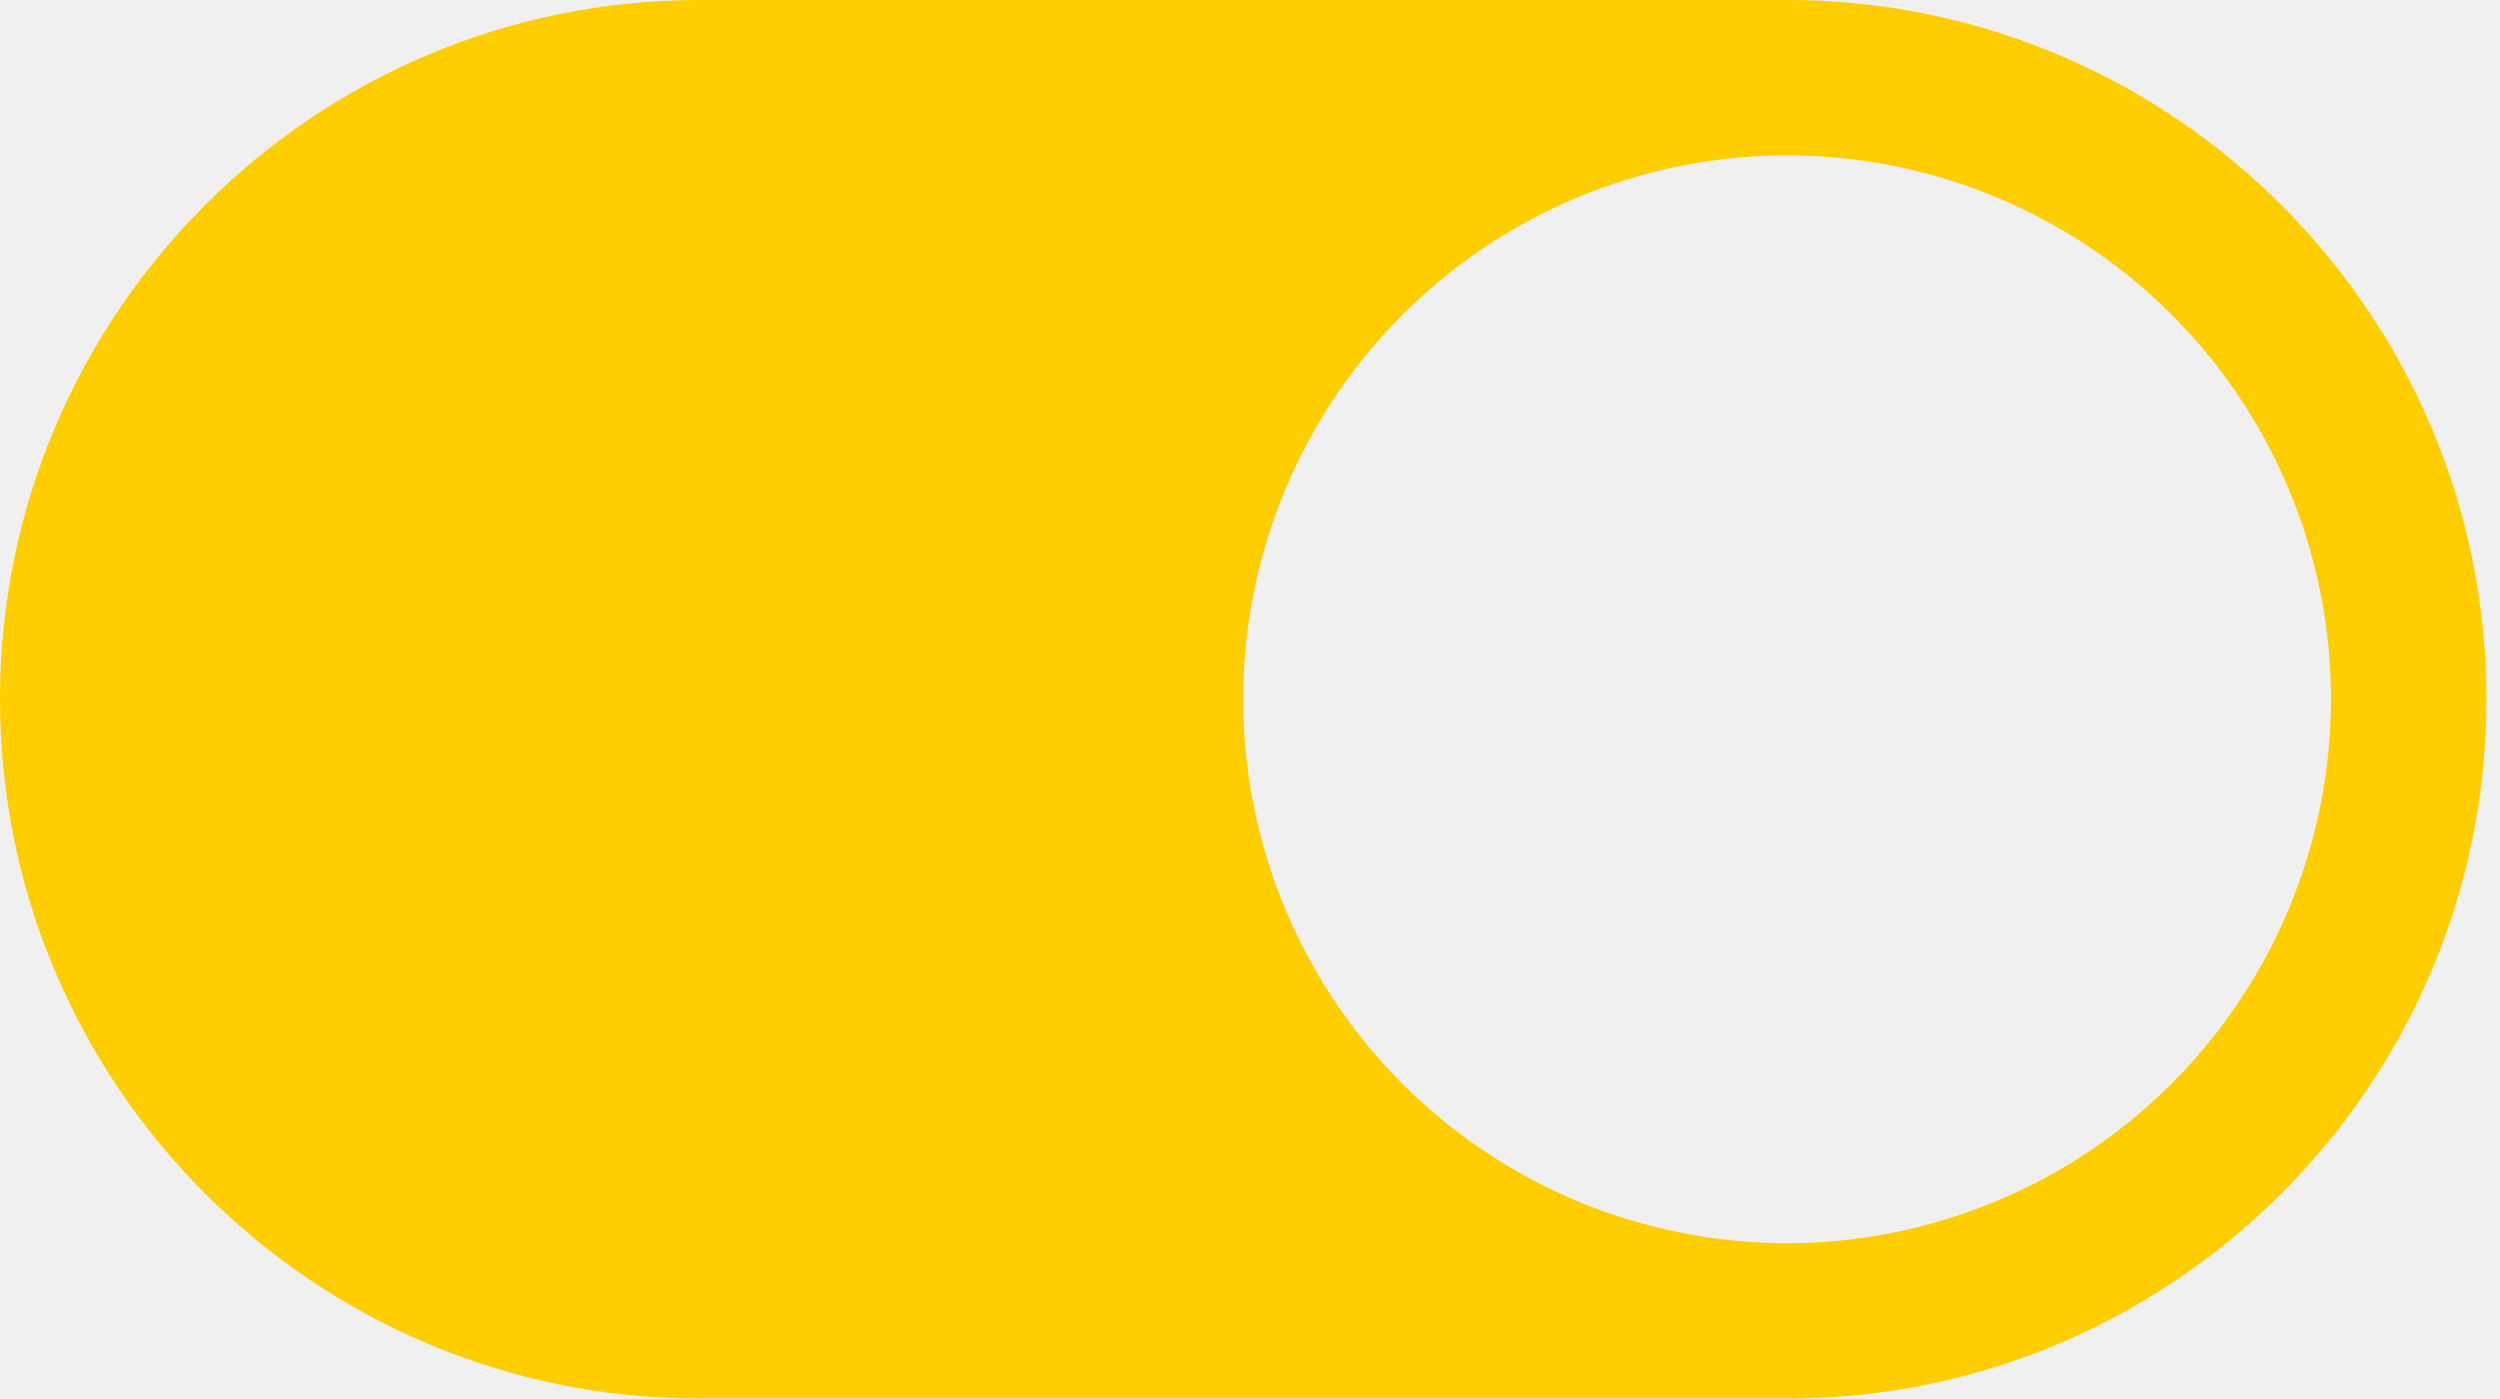
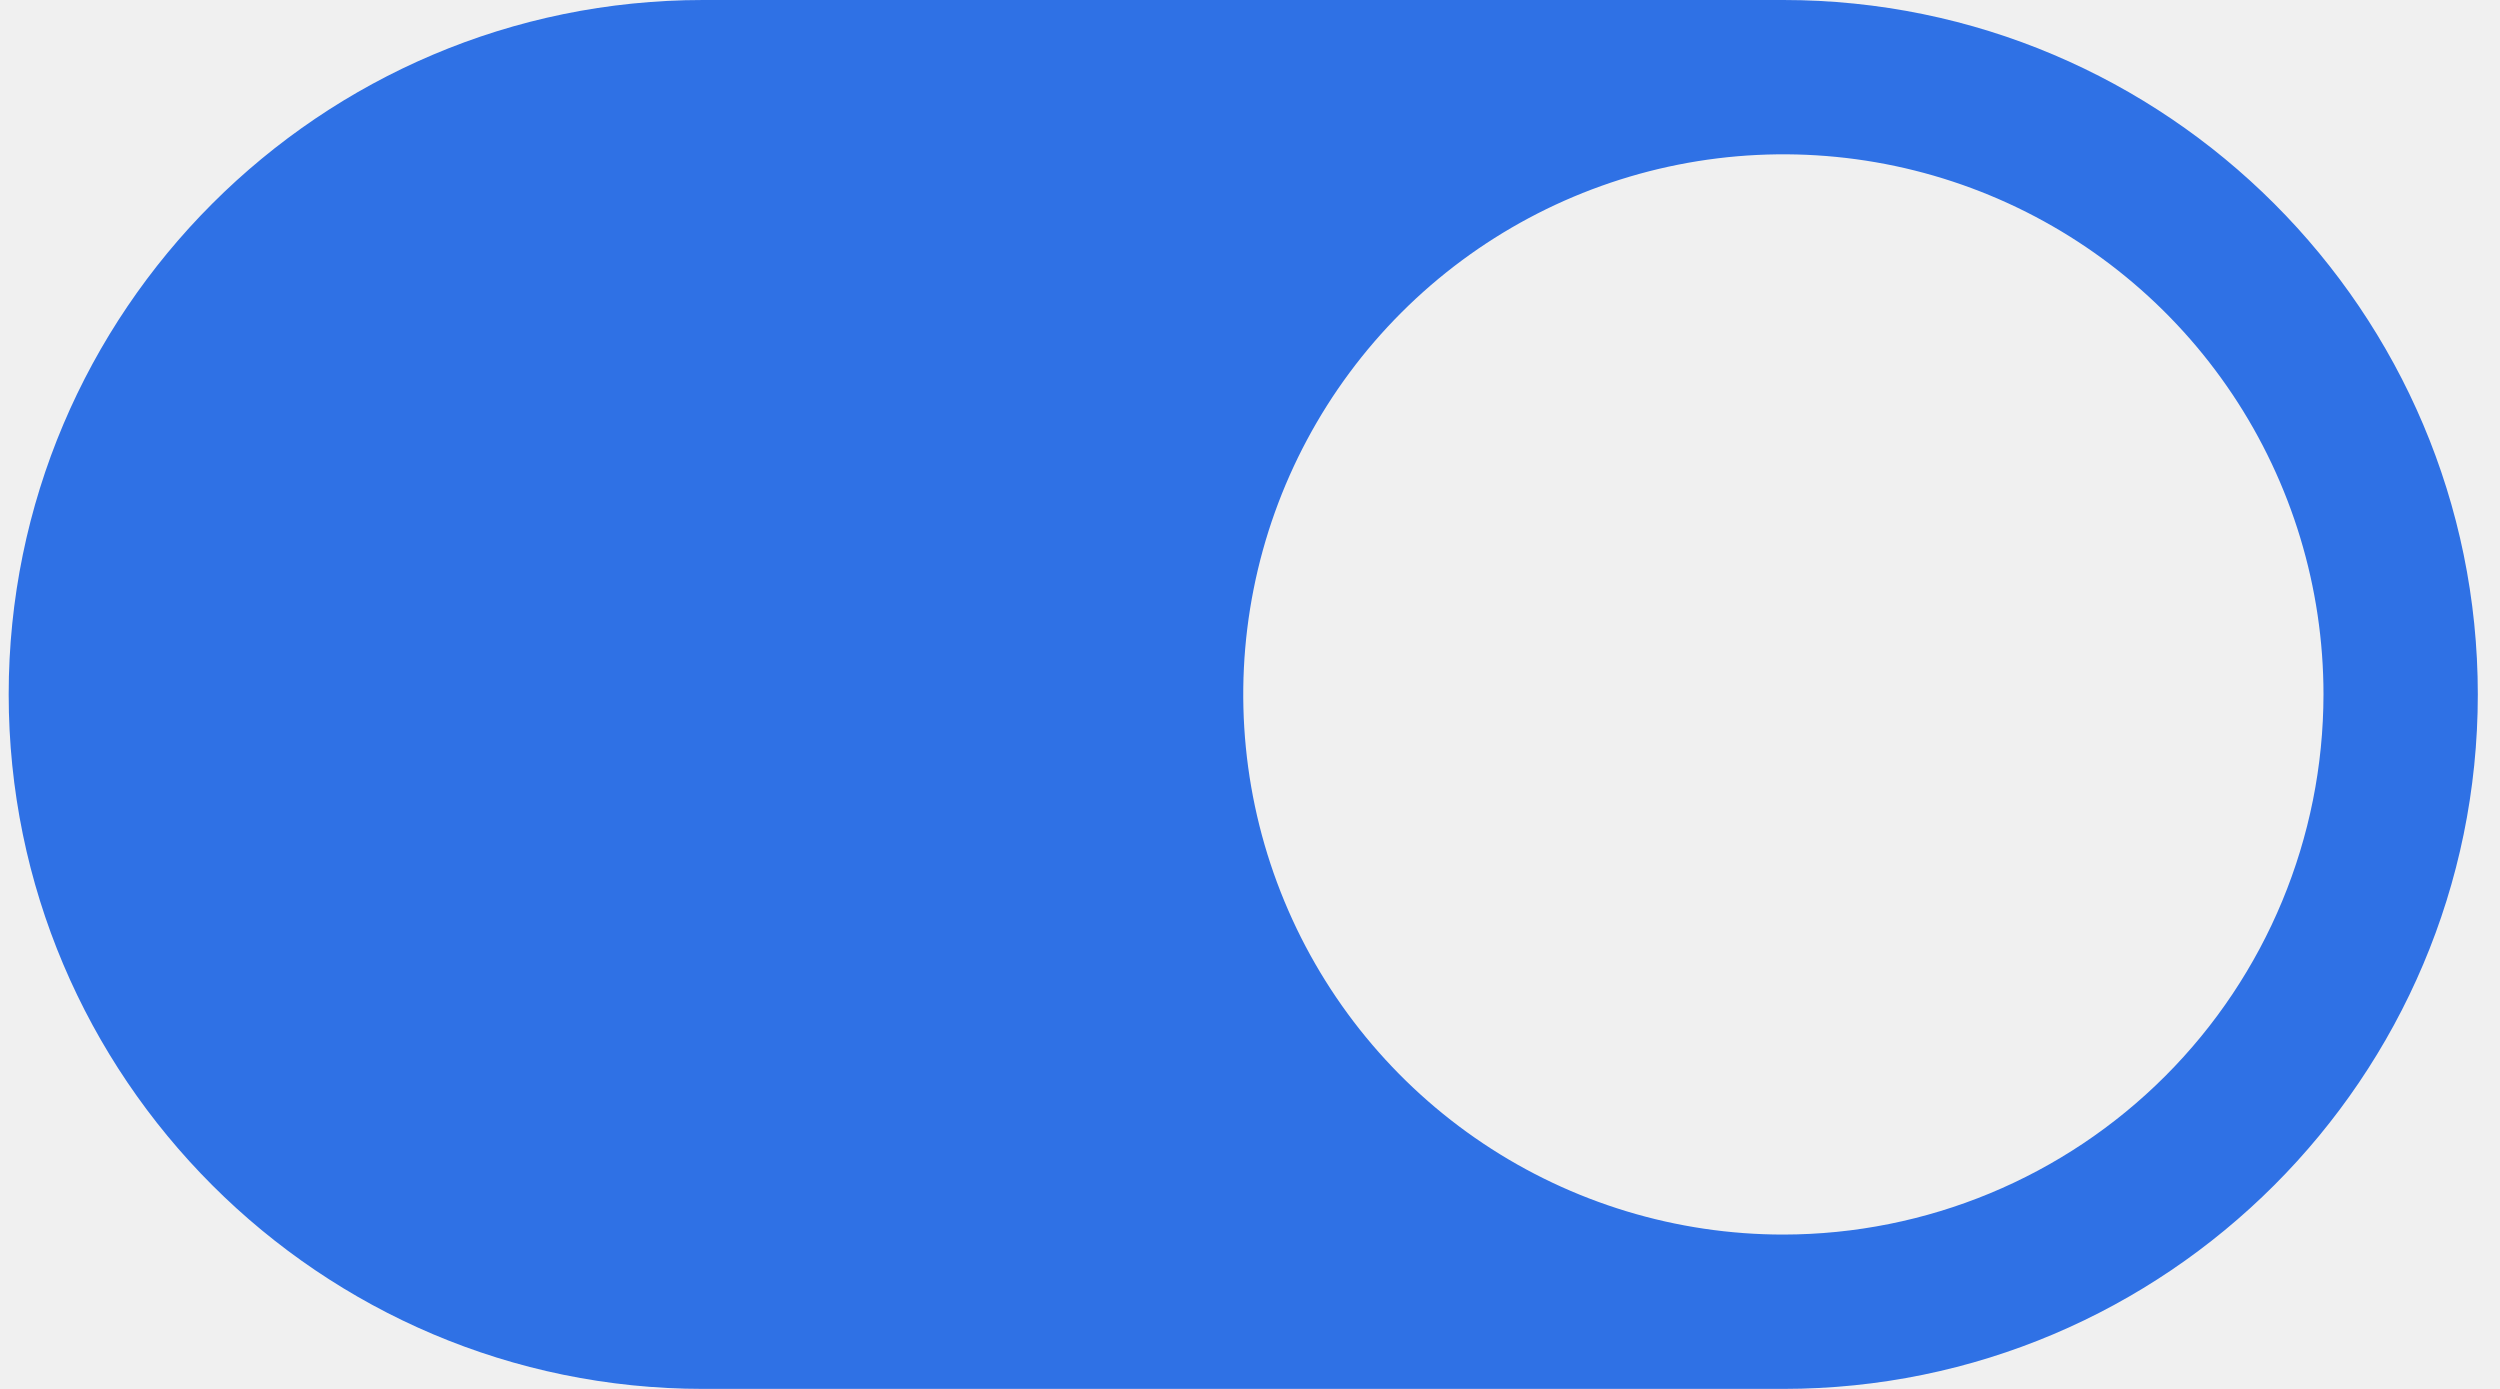
- <svg xmlns="http://www.w3.org/2000/svg" width="143" height="80" viewBox="0 0 143 80" fill="none">
-   <path d="M102.222 0H40C17.944 0 0 17.944 0 40C0 62.056 17.944 80 40 80H102.222C124.278 80 142.222 62.056 142.222 40C142.222 17.944 124.278 0 102.222 0ZM102.222 71.111C96.069 71.111 90.054 69.287 84.938 65.868C79.822 62.449 75.834 57.59 73.479 51.906C71.125 46.221 70.508 39.965 71.709 33.931C72.909 27.896 75.872 22.352 80.223 18.001C84.574 13.65 90.118 10.687 96.153 9.487C102.188 8.286 108.443 8.902 114.128 11.257C119.813 13.612 124.672 17.599 128.09 22.716C131.509 27.832 133.333 33.847 133.333 40C133.325 48.248 130.044 56.157 124.211 61.989C118.379 67.822 110.471 71.102 102.222 71.111Z" fill="#FFCE00" />
+ <svg xmlns="http://www.w3.org/2000/svg" width="144" height="80" viewBox="0 0 144 80" fill="none">
+   <g clip-path="url(#clip0_3132_31)">
+     <path d="M102.722 0H40.5C18.444 0 0.5 17.944 0.5 40C0.5 62.056 18.444 80 40.5 80H102.722C124.778 80 142.722 62.056 142.722 40C142.722 17.944 124.778 0 102.722 0ZM102.722 71.111C96.569 71.111 90.554 69.287 85.438 65.868C80.322 62.449 76.334 57.59 73.979 51.906C71.625 46.221 71.008 39.965 72.209 33.931C73.409 27.896 76.372 22.352 80.723 18.001C85.074 13.65 90.618 10.687 96.653 9.487C102.688 8.286 108.943 8.902 114.628 11.257C120.313 13.612 125.172 17.599 128.59 22.716C132.009 27.832 133.833 33.847 133.833 40C133.825 48.248 130.544 56.157 124.711 61.989C118.879 67.822 110.971 71.102 102.722 71.111Z" fill="#2F71E5" />
+   </g>
+   <defs>
+     <clipPath id="clip0_3132_31">
+       <rect width="143" height="80" fill="white" transform="translate(0.5)" />
+     </clipPath>
+   </defs>
</svg>
